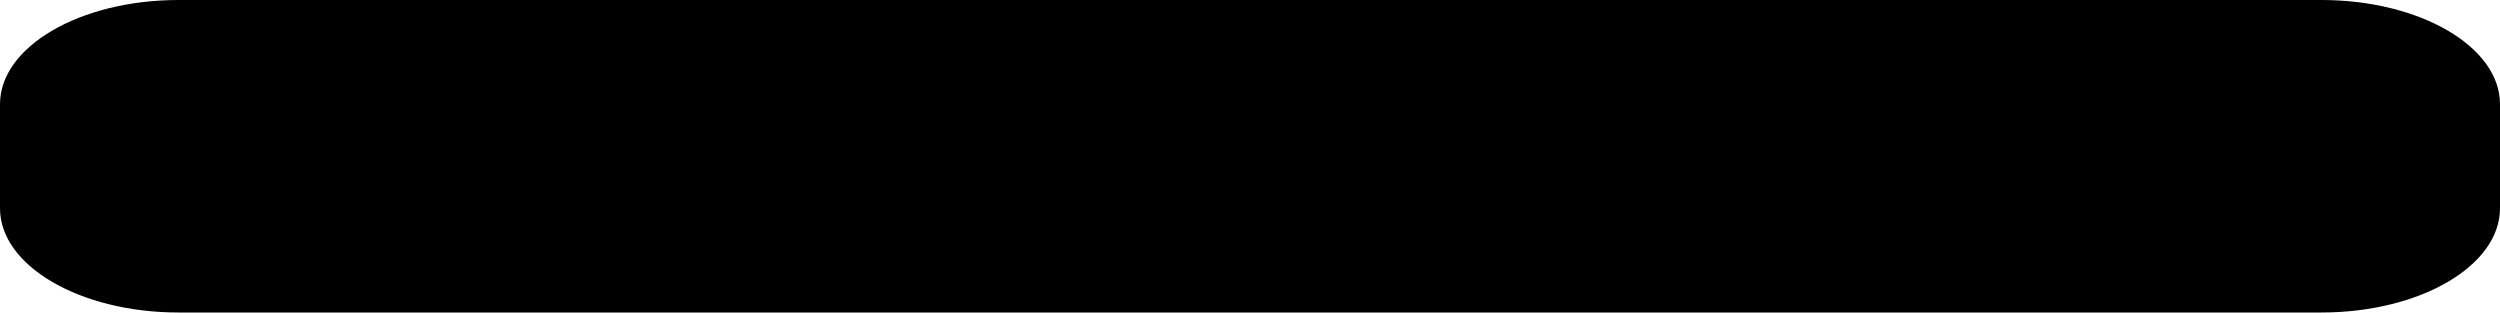
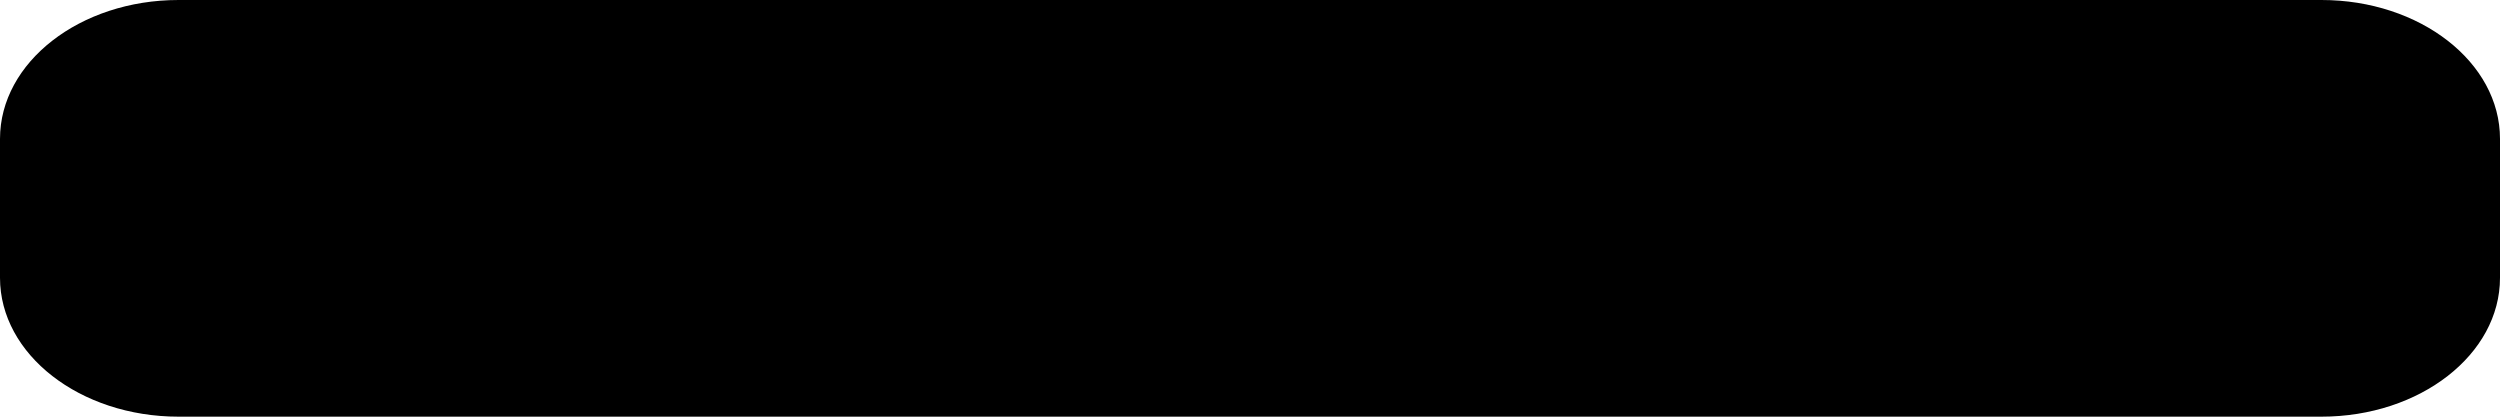
- <svg xmlns="http://www.w3.org/2000/svg" width="24" height="3" viewBox="0 0 24 3" fill="none">
-   <path d="M22.286 0H1.714C0.768 0 0 0.448 0 1V2C0 2.552 0.768 3 1.714 3H22.286C23.232 3 24 2.552 24 2V1C24 0.448 23.232 0 22.286 0Z" fill="black" />
+ <svg xmlns="http://www.w3.org/2000/svg" width="24" height="4" viewBox="0 0 24 4" fill="none">
+   <path d="M22.286 0H1.714C0.768 0 0 0.597 0 1.333V2.667C0 3.403 0.768 4 1.714 4H22.286C23.232 4 24 3.403 24 2.667V1.333C24 0.597 23.232 0 22.286 0Z" fill="black" />
</svg>
